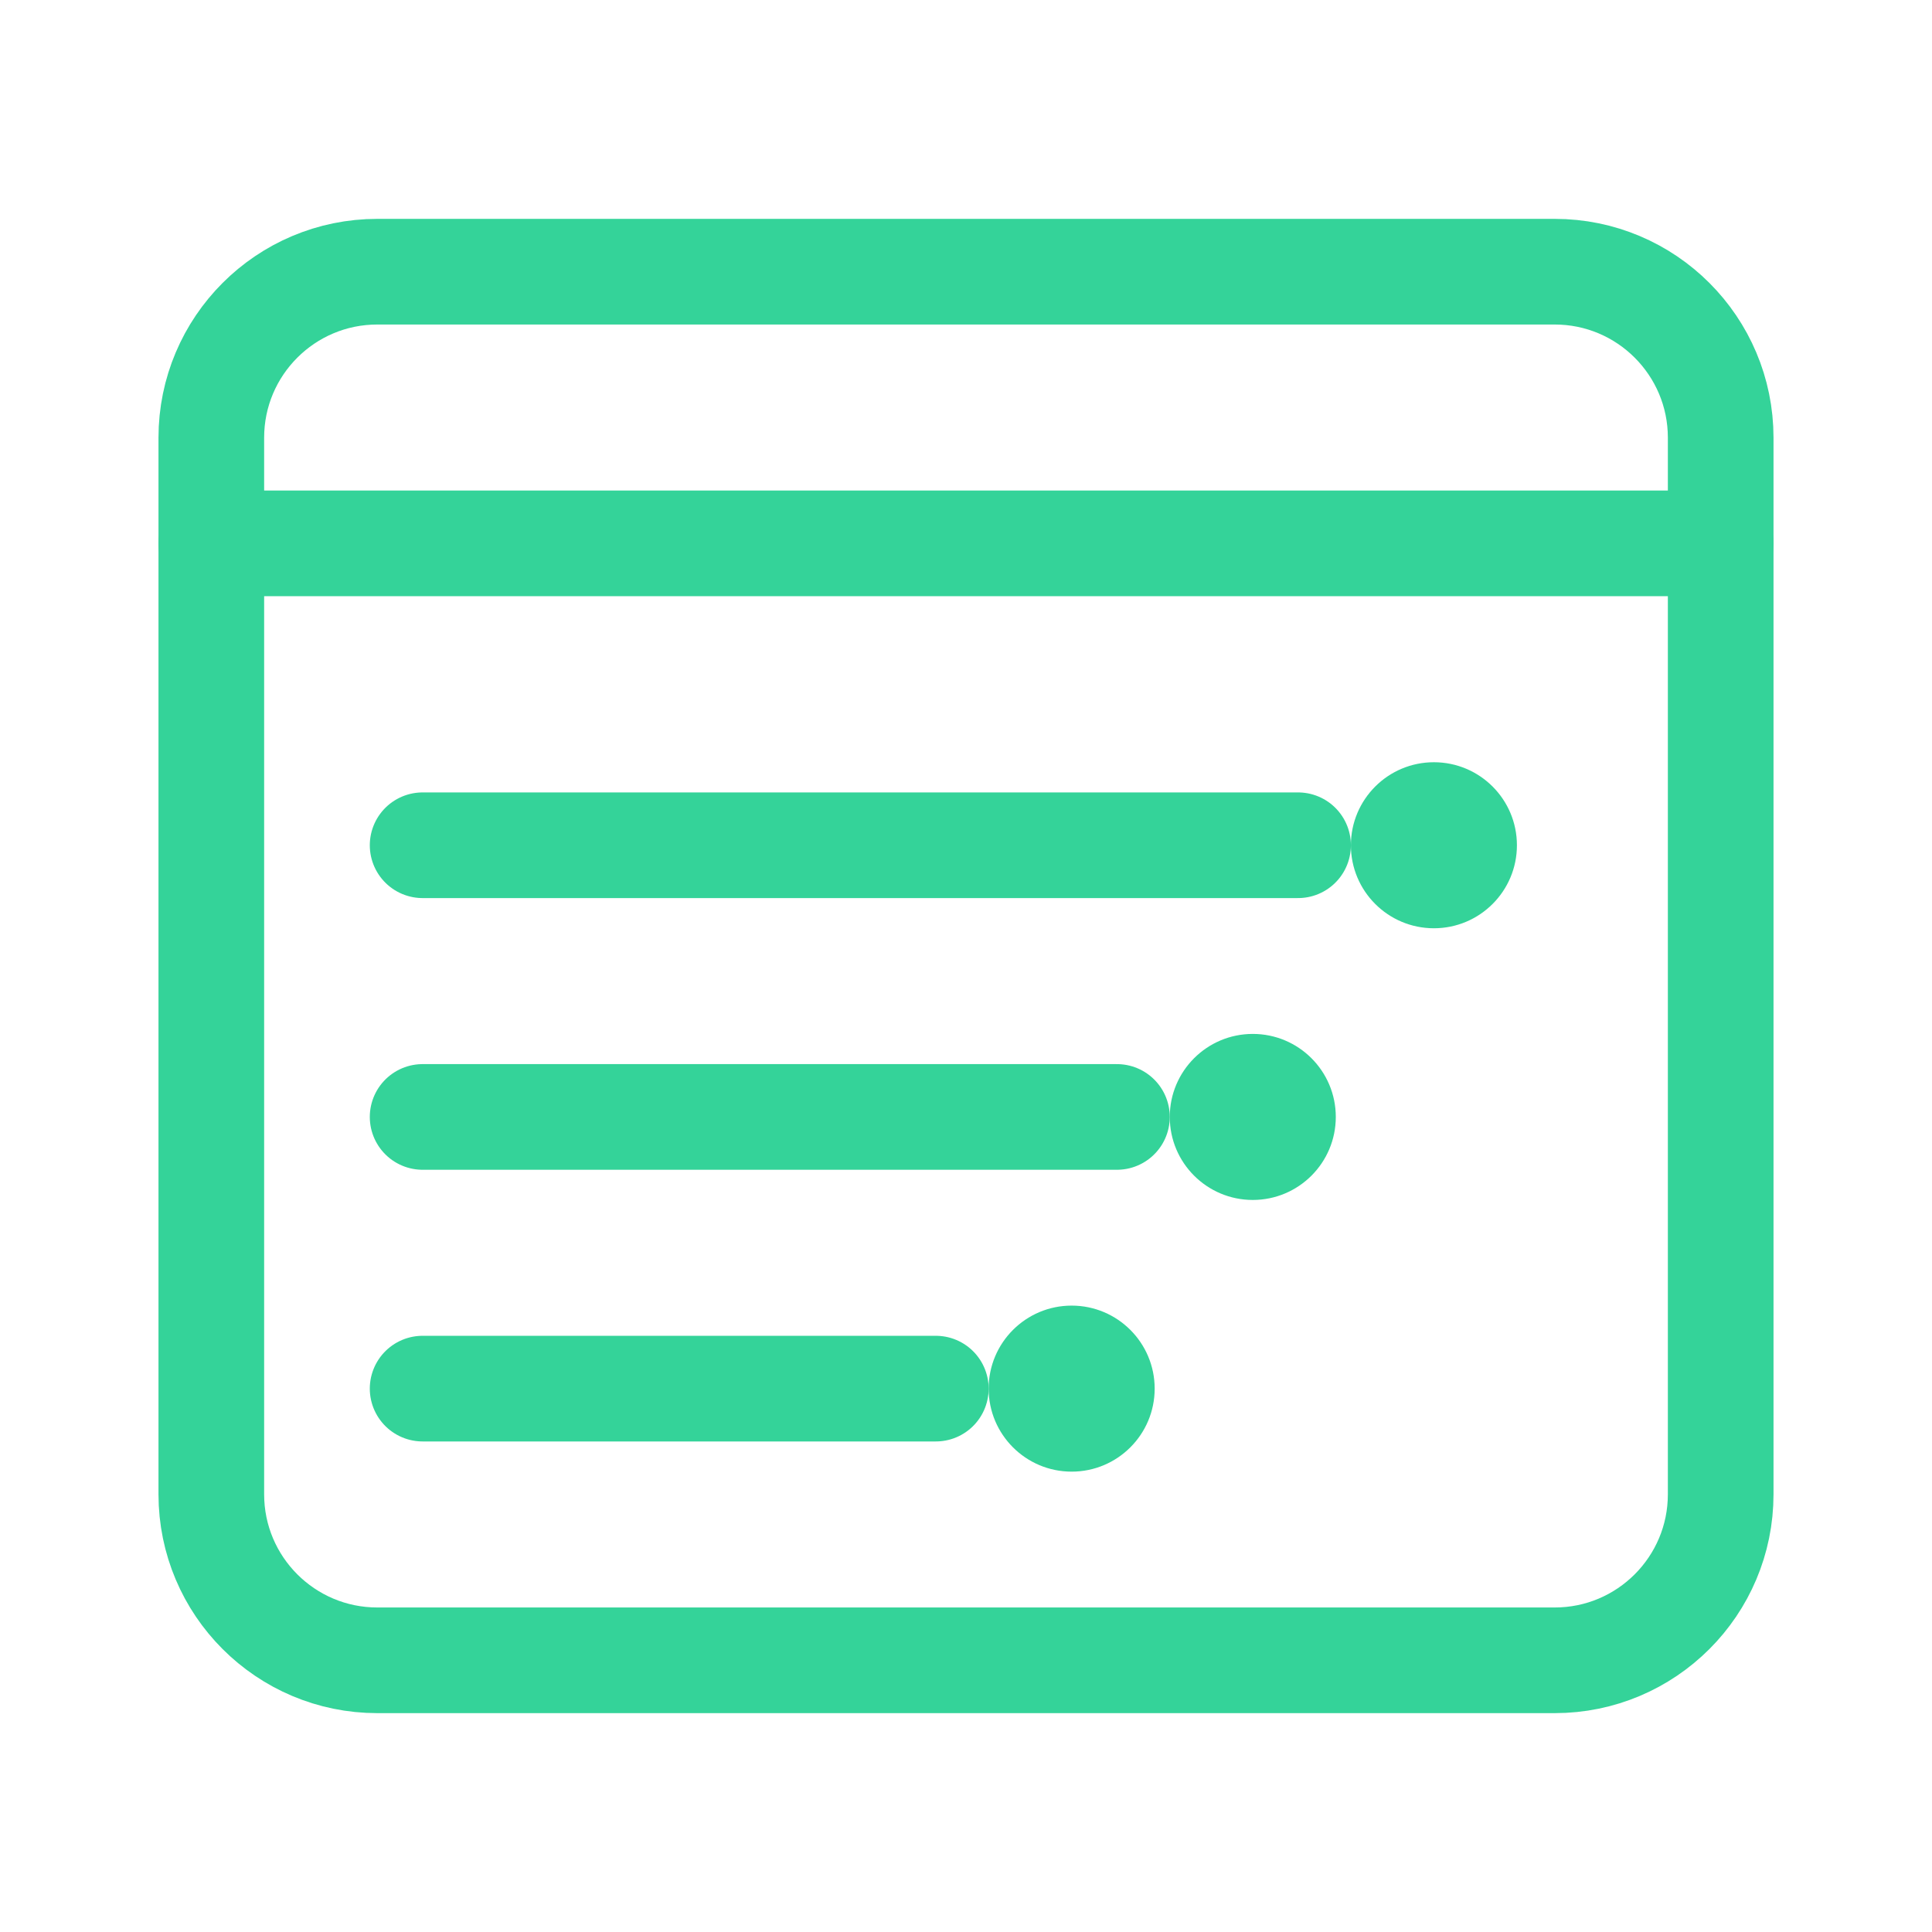
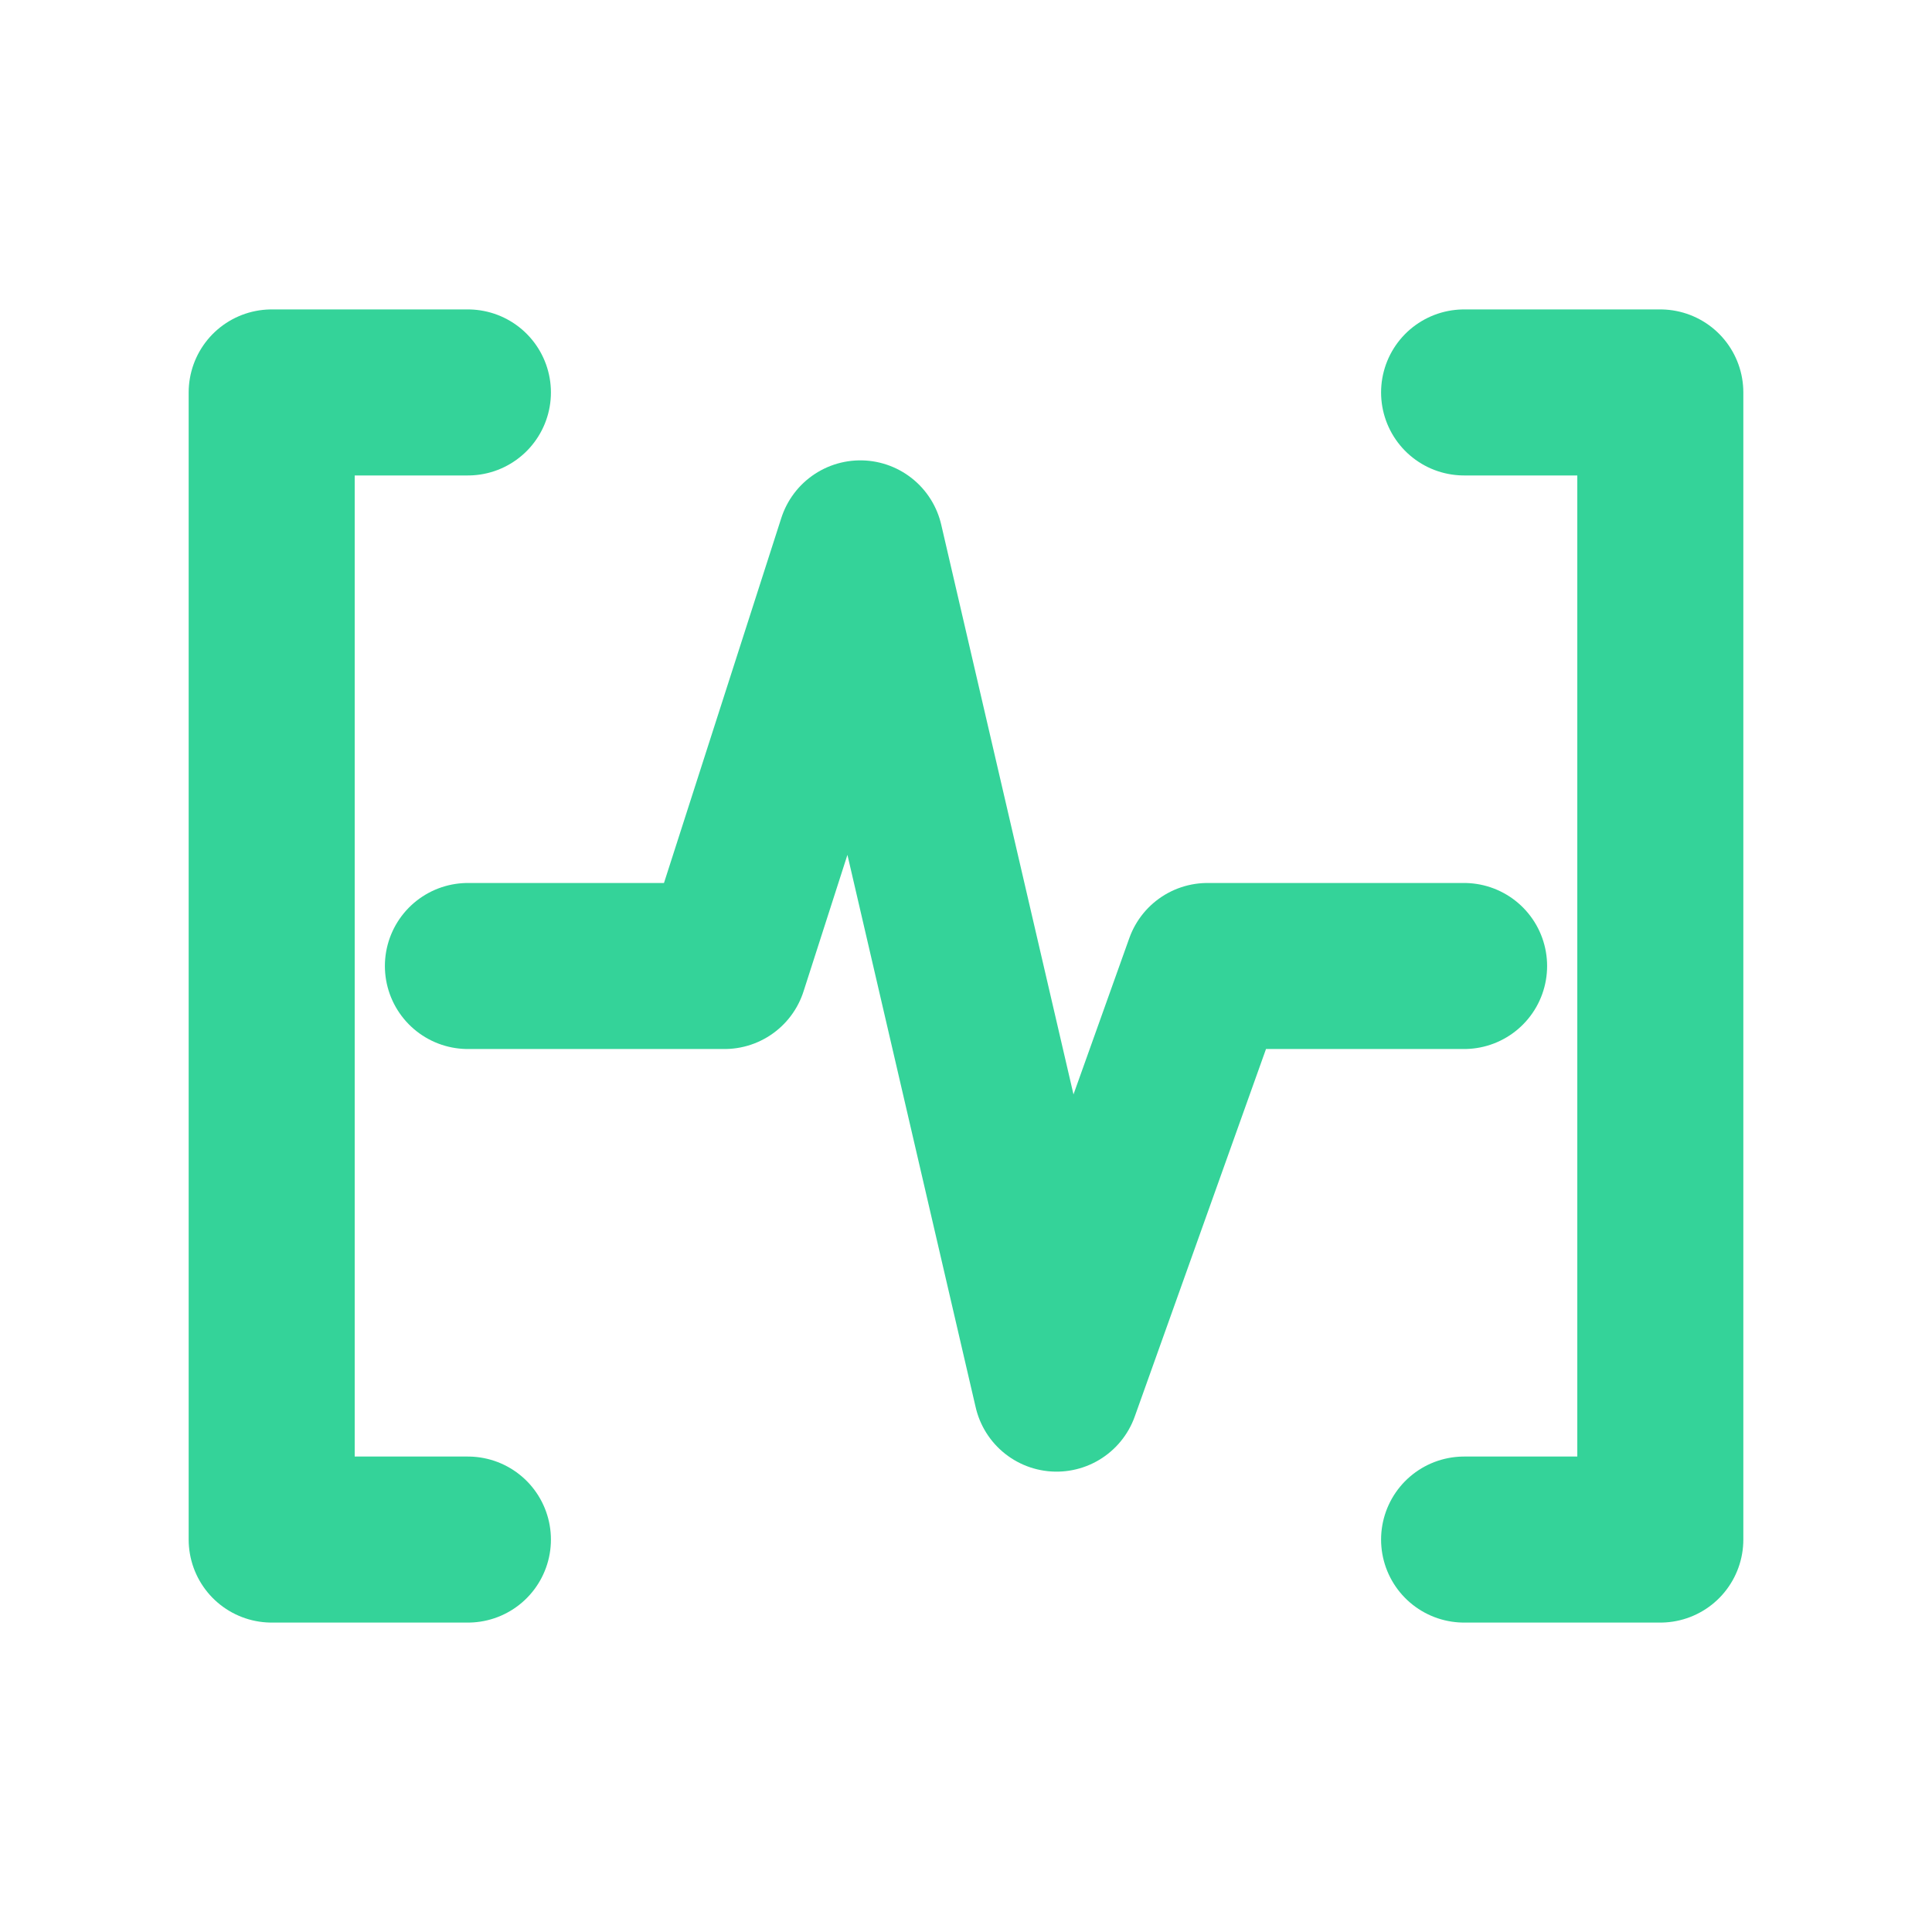
- <svg xmlns="http://www.w3.org/2000/svg" viewBox="0 0 256 256" fill="none" stroke="#34d399" stroke-width="14" stroke-linecap="round" stroke-linejoin="round">
-   <rect x="28" y="36" width="200" height="184" rx="22" ry="22" />
-   <line x1="28" y1="72" x2="228" y2="72" />
-   <line x1="56" y1="112" x2="172" y2="112" />
-   <line x1="56" y1="148" x2="148" y2="148" />
-   <line x1="56" y1="184" x2="124" y2="184" />
-   <circle cx="190" cy="112" r="11" fill="#34d399" stroke-width="0" />
-   <circle cx="166" cy="148" r="11" fill="#34d399" stroke-width="0" />
-   <circle cx="142" cy="184" r="11" fill="#34d399" stroke-width="0" />
+ <svg xmlns="http://www.w3.org/2000/svg" viewBox="0 0 256 256" fill="none" stroke="#34d399" stroke-width="22" stroke-linecap="round" stroke-linejoin="round">
+   <path d="M 62 52 L 36 52 L 36 204 L 62 204" />
+   <path d="M 194 52 L 220 52 L 220 204 L 194 204" />
+   <path d="M 62 128 L 96 128 L 114 72 L 140 184 L 160 128 L 194 128" />
</svg>
